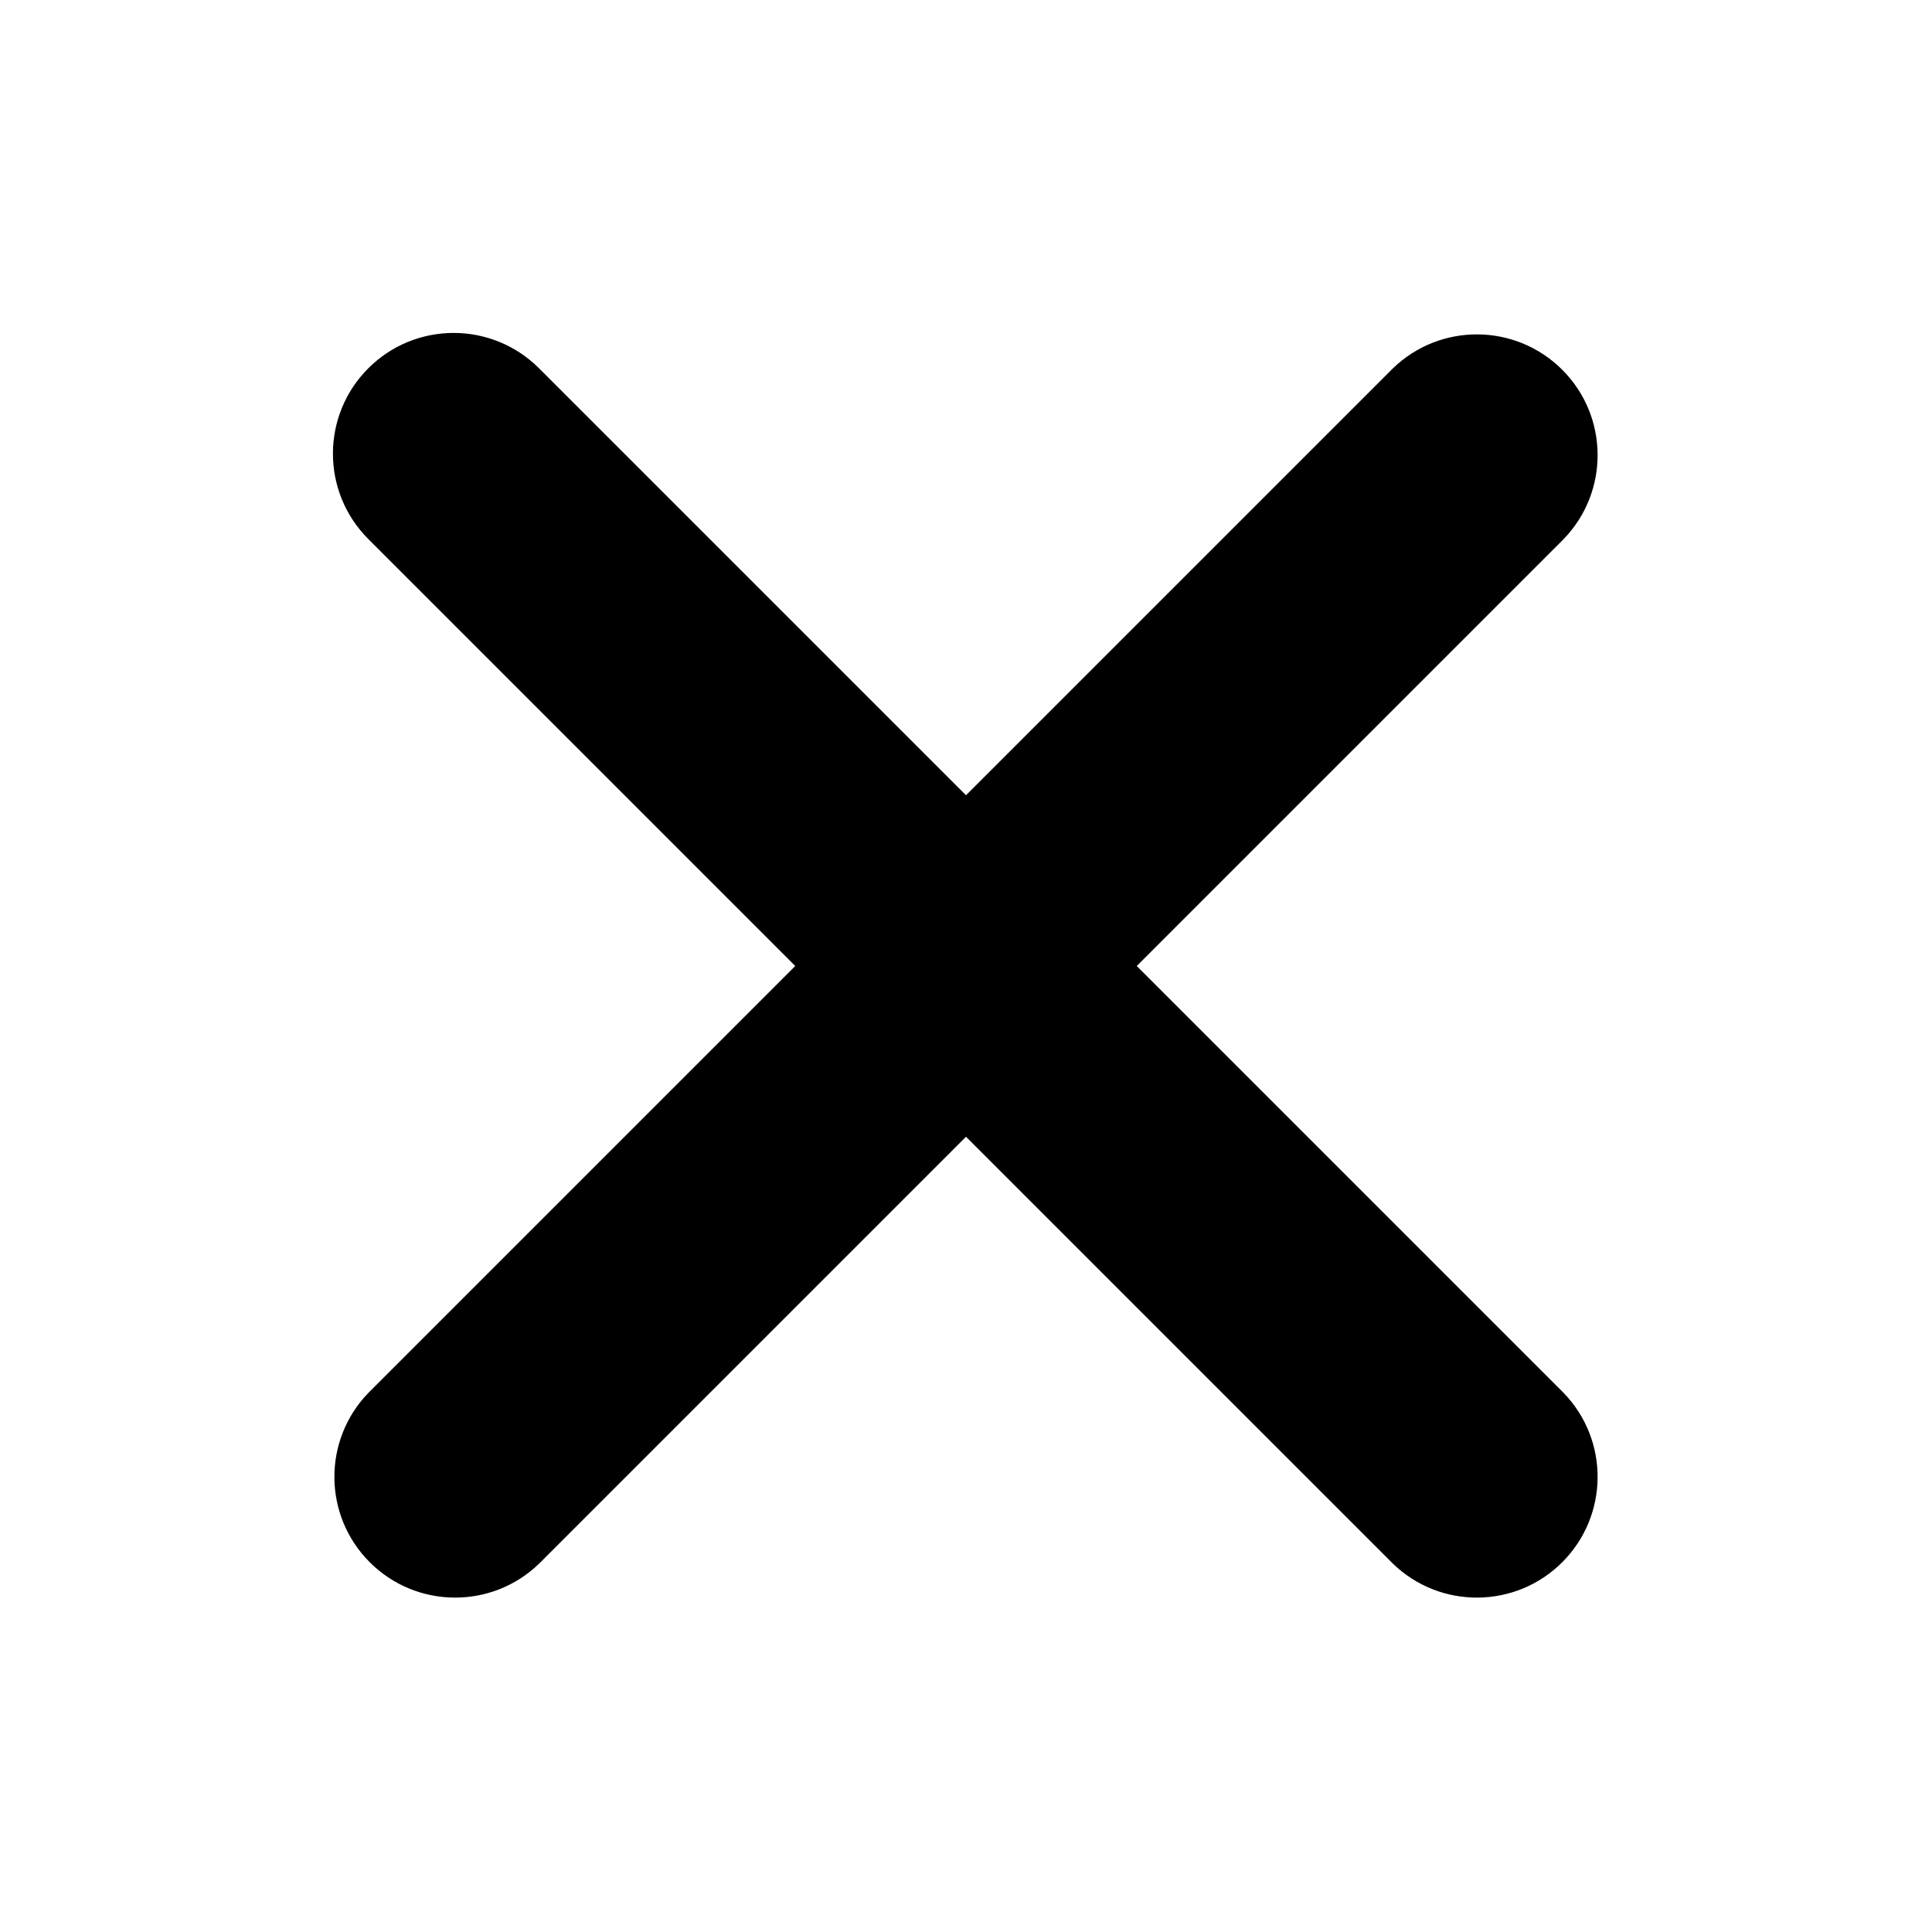
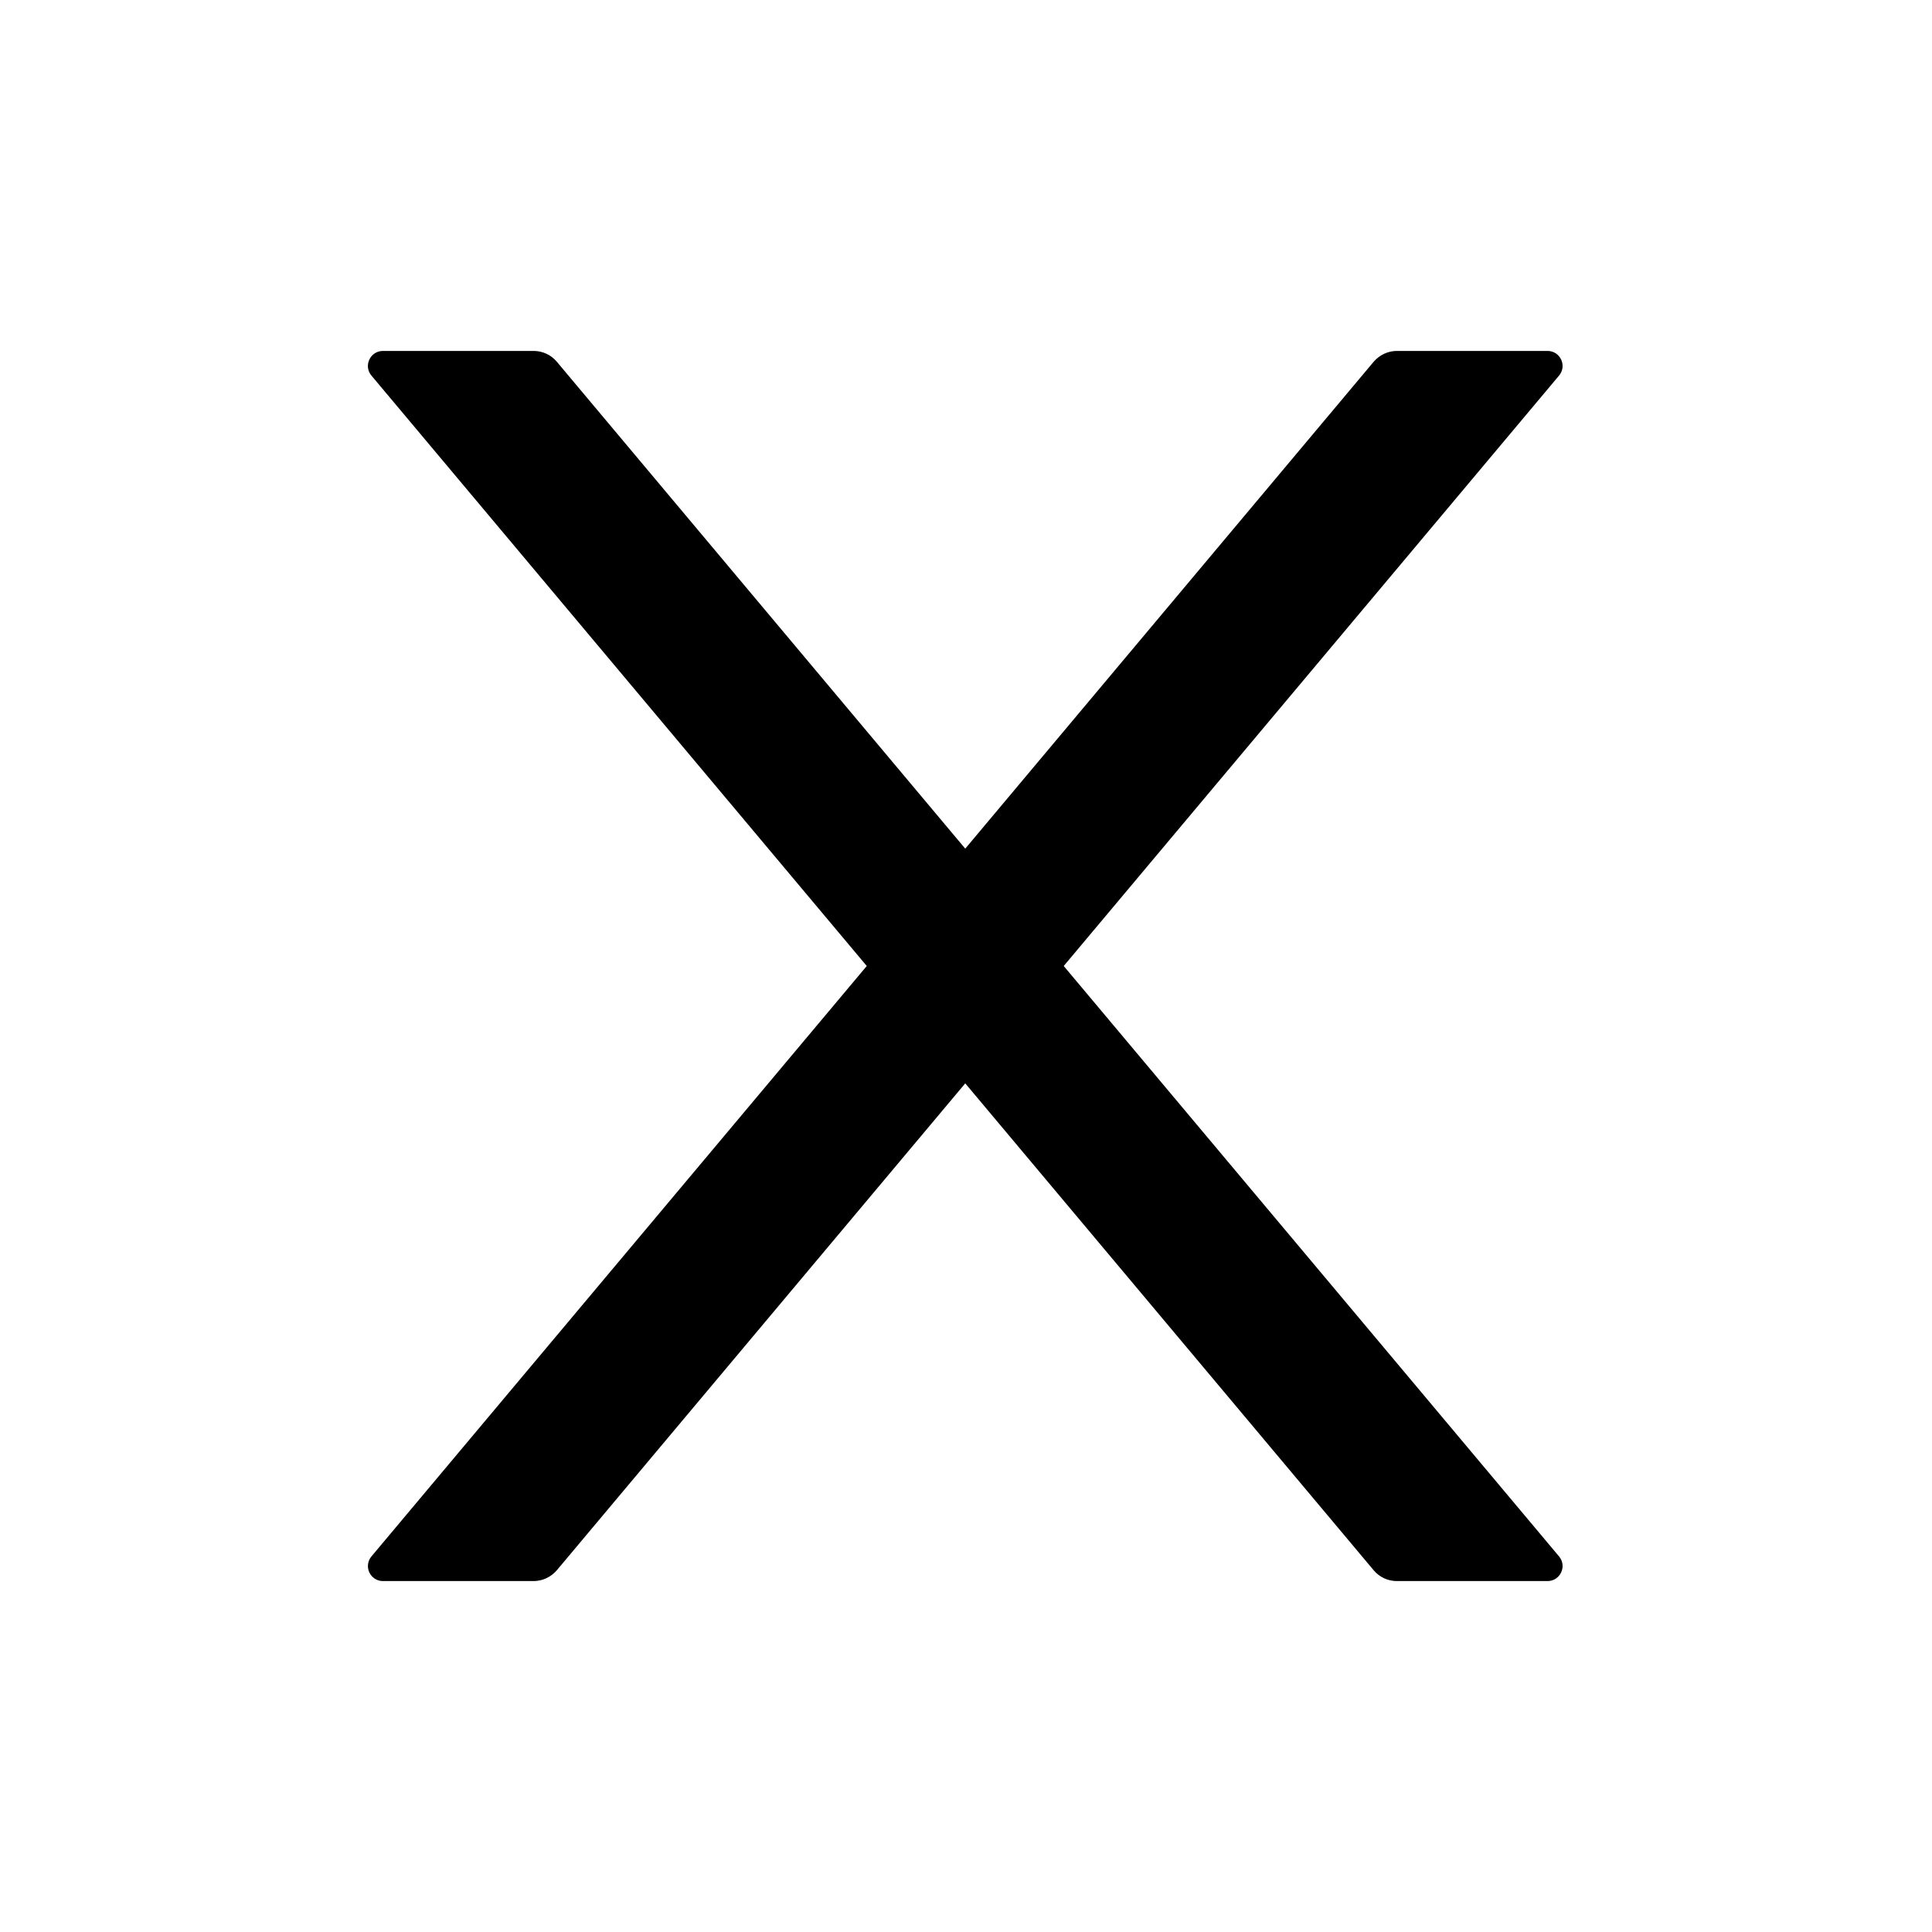
<svg xmlns="http://www.w3.org/2000/svg" aria-hidden="true" role="img" width="1em" height="1em" preserveAspectRatio="xMidYMid meet" viewBox="0 0 1024 1024">
-   <path fill="currentColor" d="M195.2 195.2a64 64 0 0 1 90.496 0L512 421.504L738.304 195.2a64 64 0 0 1 90.496 90.496L602.496 512L828.8 738.304a64 64 0 0 1-90.496 90.496L512 602.496L285.696 828.8a64 64 0 0 1-90.496-90.496L421.504 512L195.2 285.696a64 64 0 0 1 0-90.496z" />
+   <path fill="currentColor" d="m563.8 512l262.5-312.9c4.4-5.2.7-13.1-6.1-13.1h-79.8c-4.7 0-9.2 2.1-12.3 5.7L511.6 449.8L295.1 191.7c-3-3.6-7.5-5.7-12.3-5.7H203c-6.8 0-10.5 7.9-6.1 13.1L459.4 512L196.9 824.9A7.95 7.95 0 0 0 203 838h79.8c4.7 0 9.2-2.1 12.3-5.7l216.5-258.1l216.5 258.1c3 3.6 7.5 5.7 12.3 5.7h79.8c6.8 0 10.5-7.9 6.1-13.1L563.8 512z" />
</svg>
